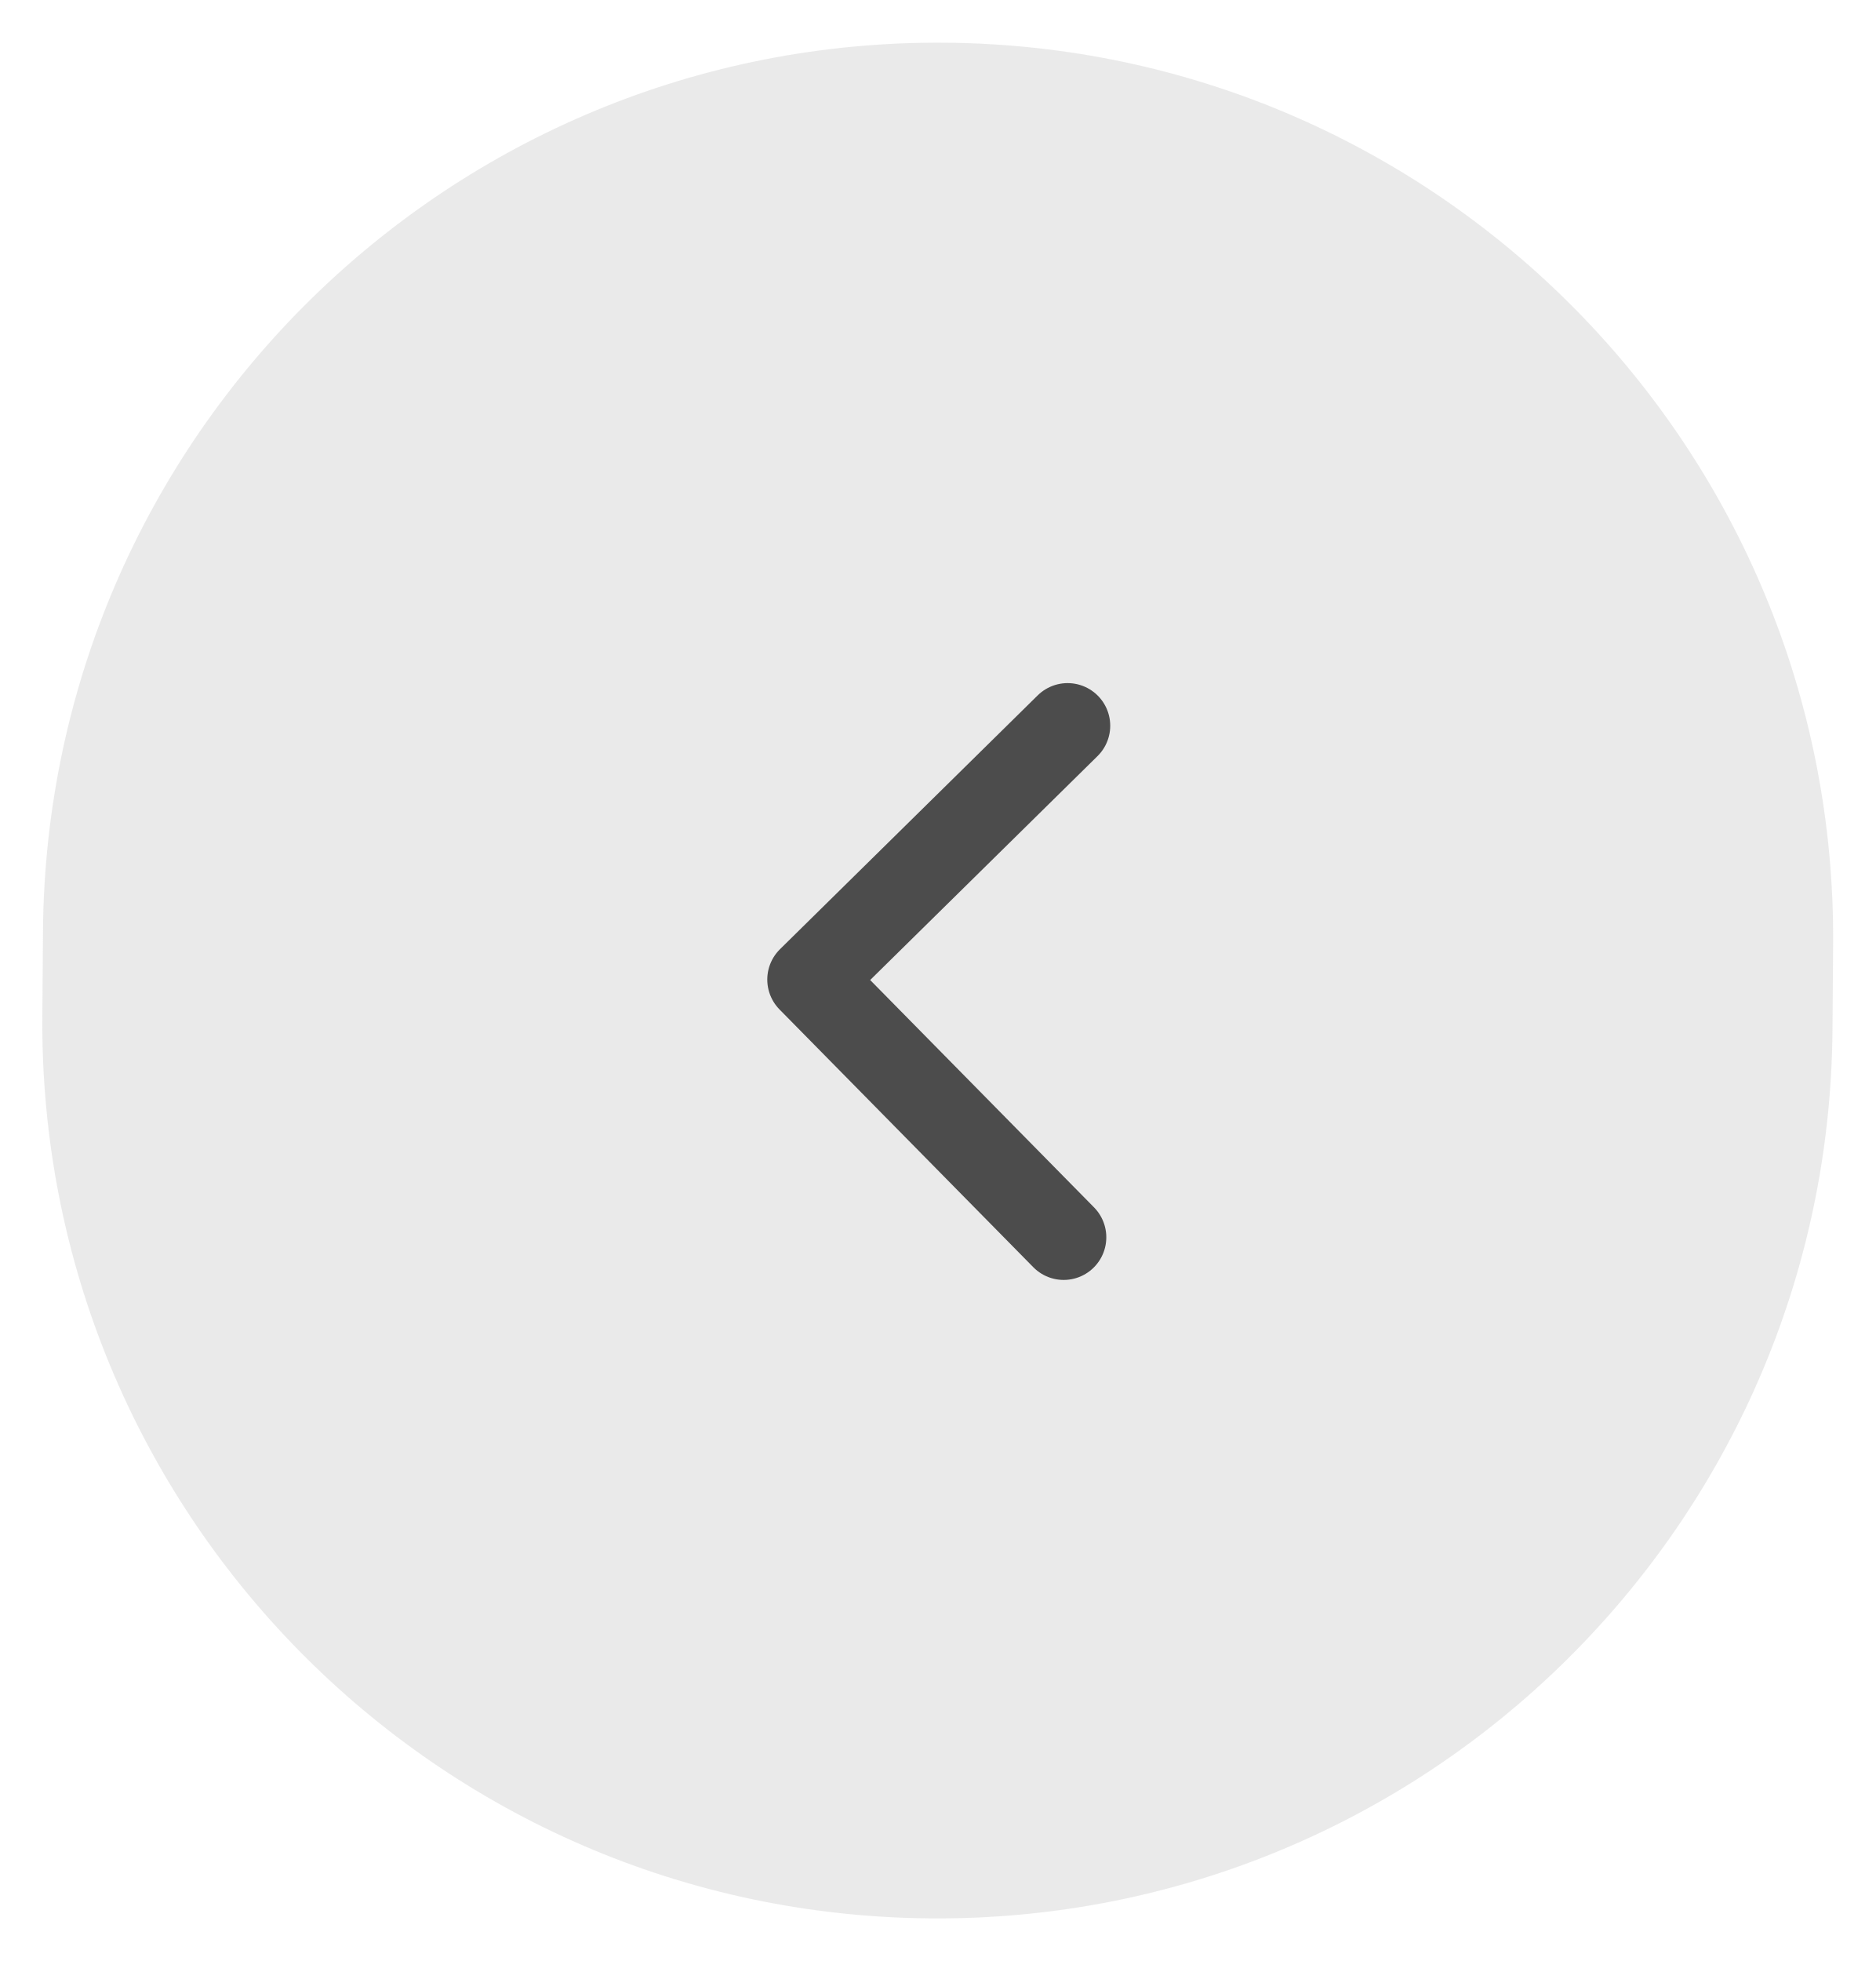
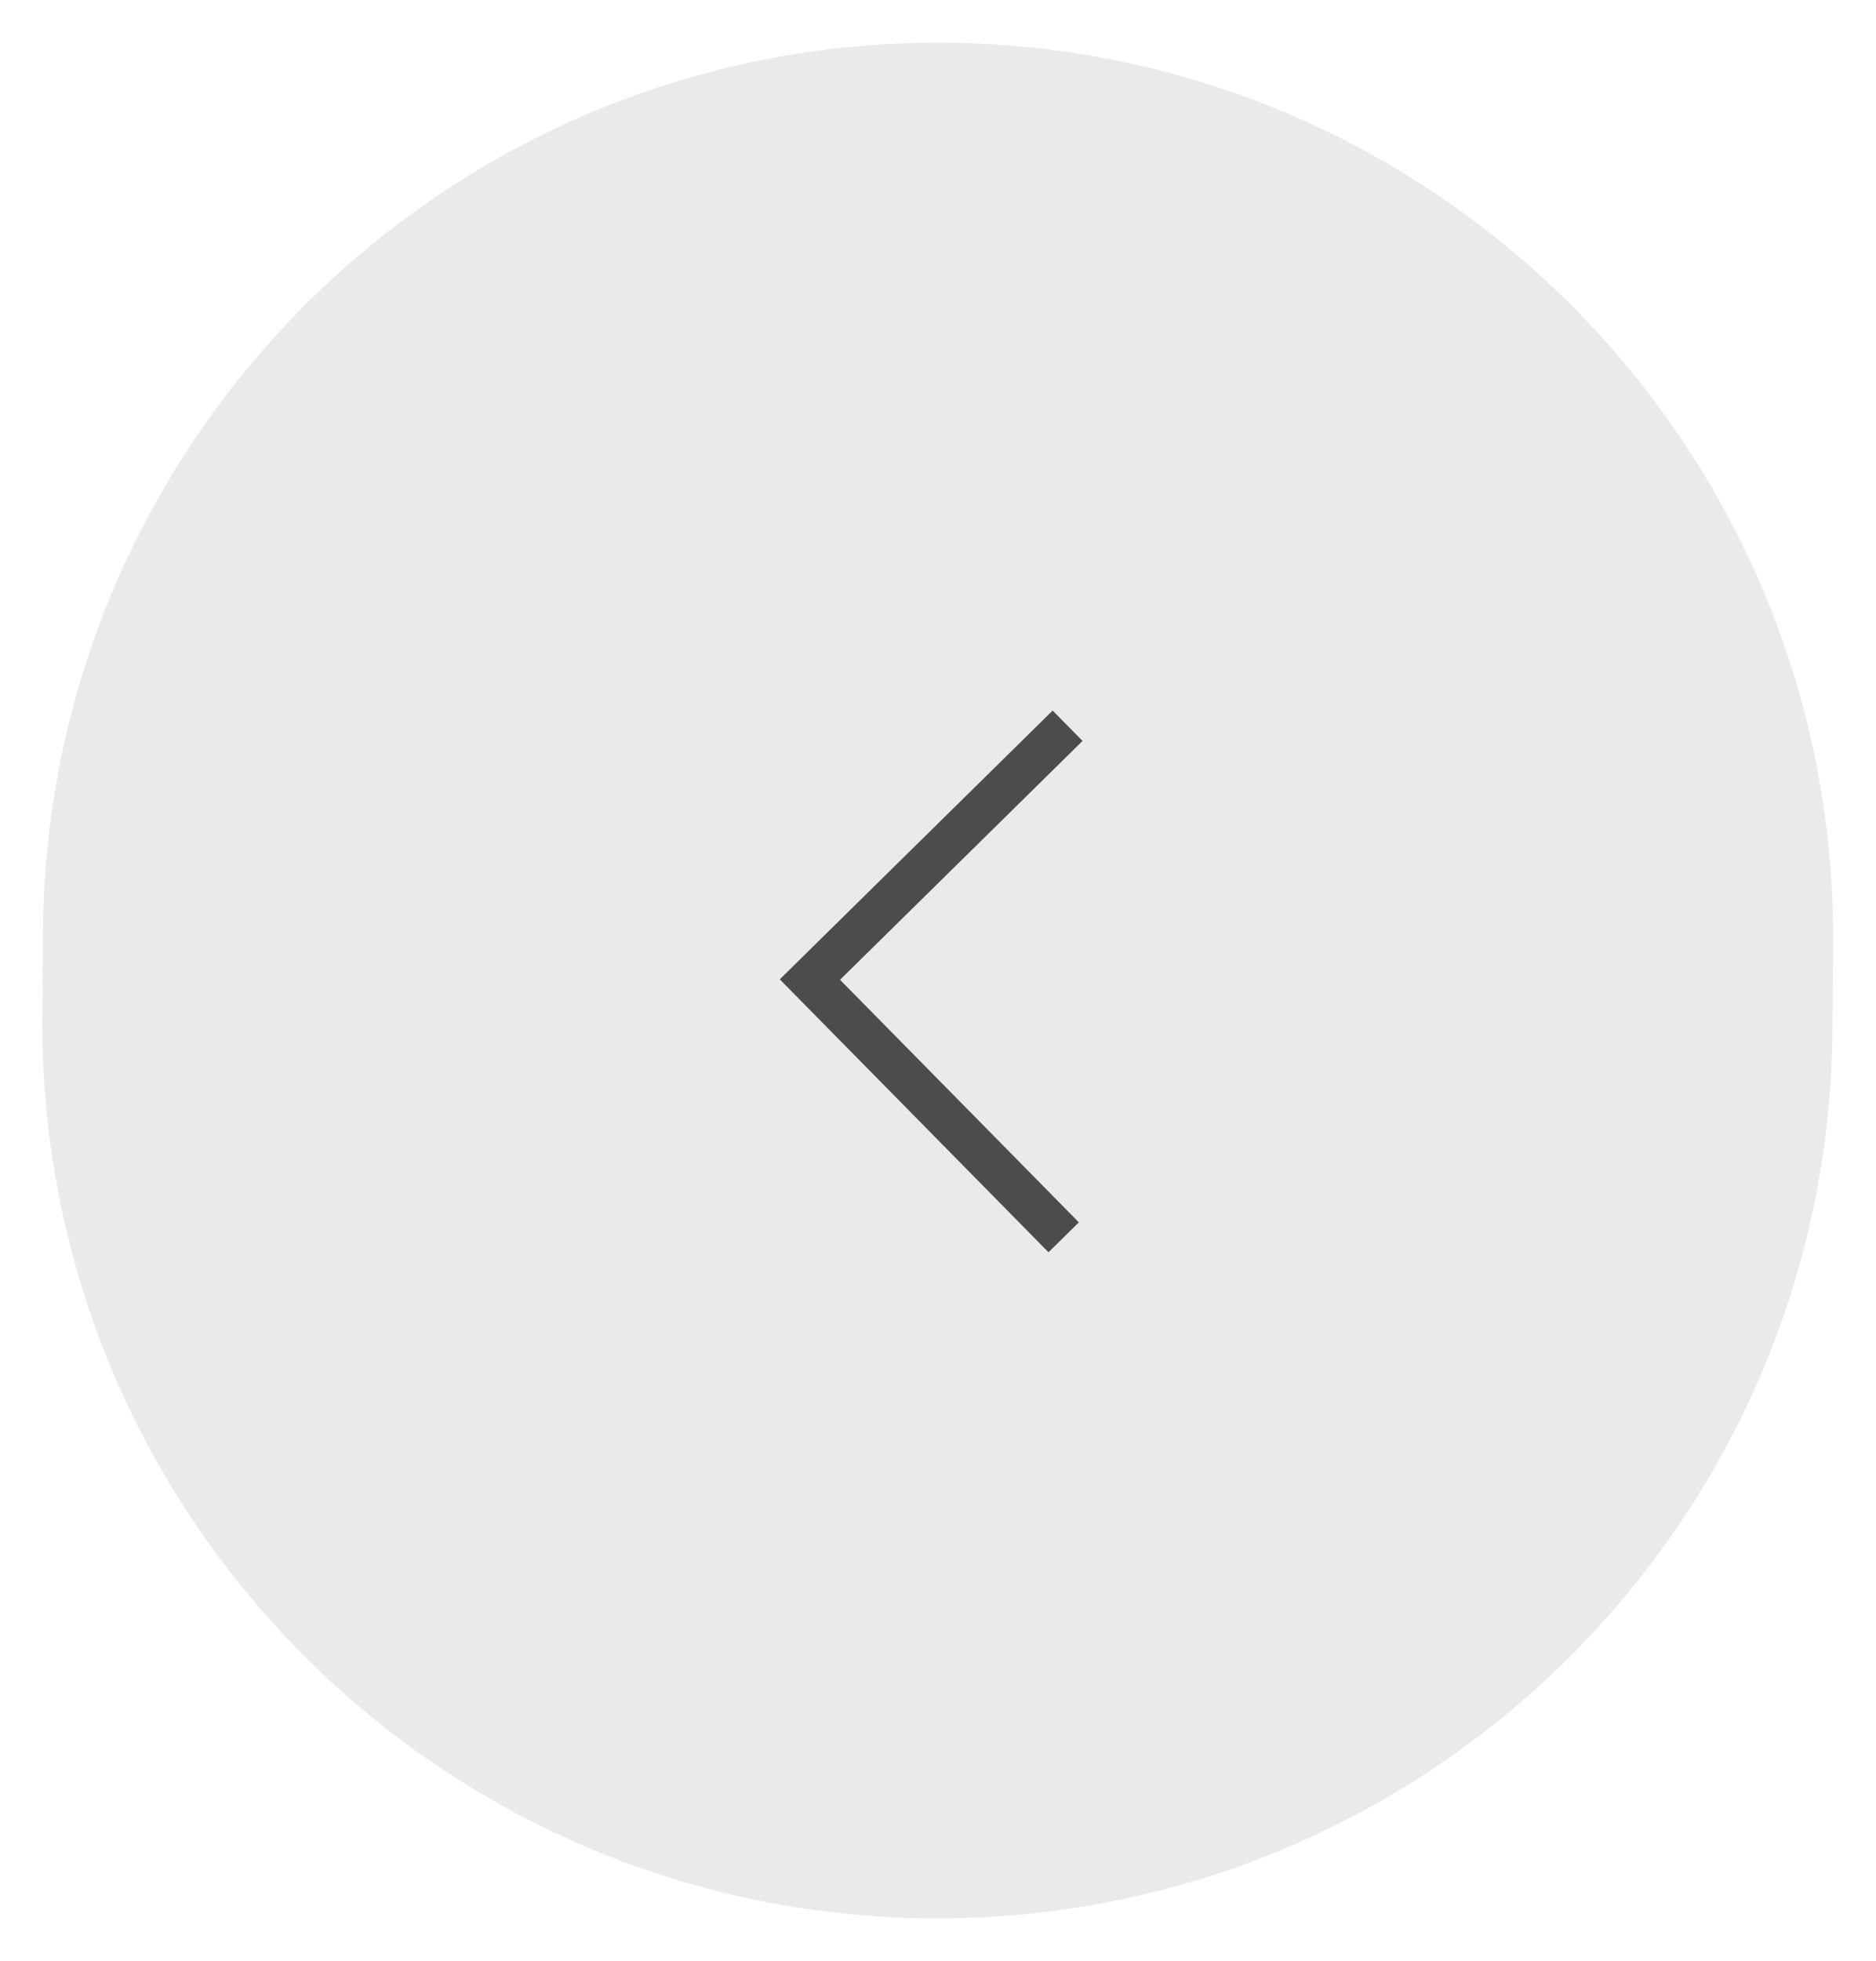
<svg xmlns="http://www.w3.org/2000/svg" width="44" height="46" viewBox="0 0 44 46" fill="none">
  <g opacity="0.7">
    <rect x="1.168" y="0.842" width="42" height="44" rx="21" transform="rotate(0.43572 1.16797 0.841797)" fill="#D6D6D6" fill-opacity="0.7" />
-     <path d="M24.955 29.024L19.001 22.978L25.047 17.024" stroke="black" stroke-width="2" stroke-linecap="round" stroke-linejoin="round" />
+     <path d="M24.955 29.024L19.001 22.978L25.047 17.024" stroke="black" strokeWidth="2" strokeLinecap="round" strokeLinejoin="round" />
  </g>
</svg>
